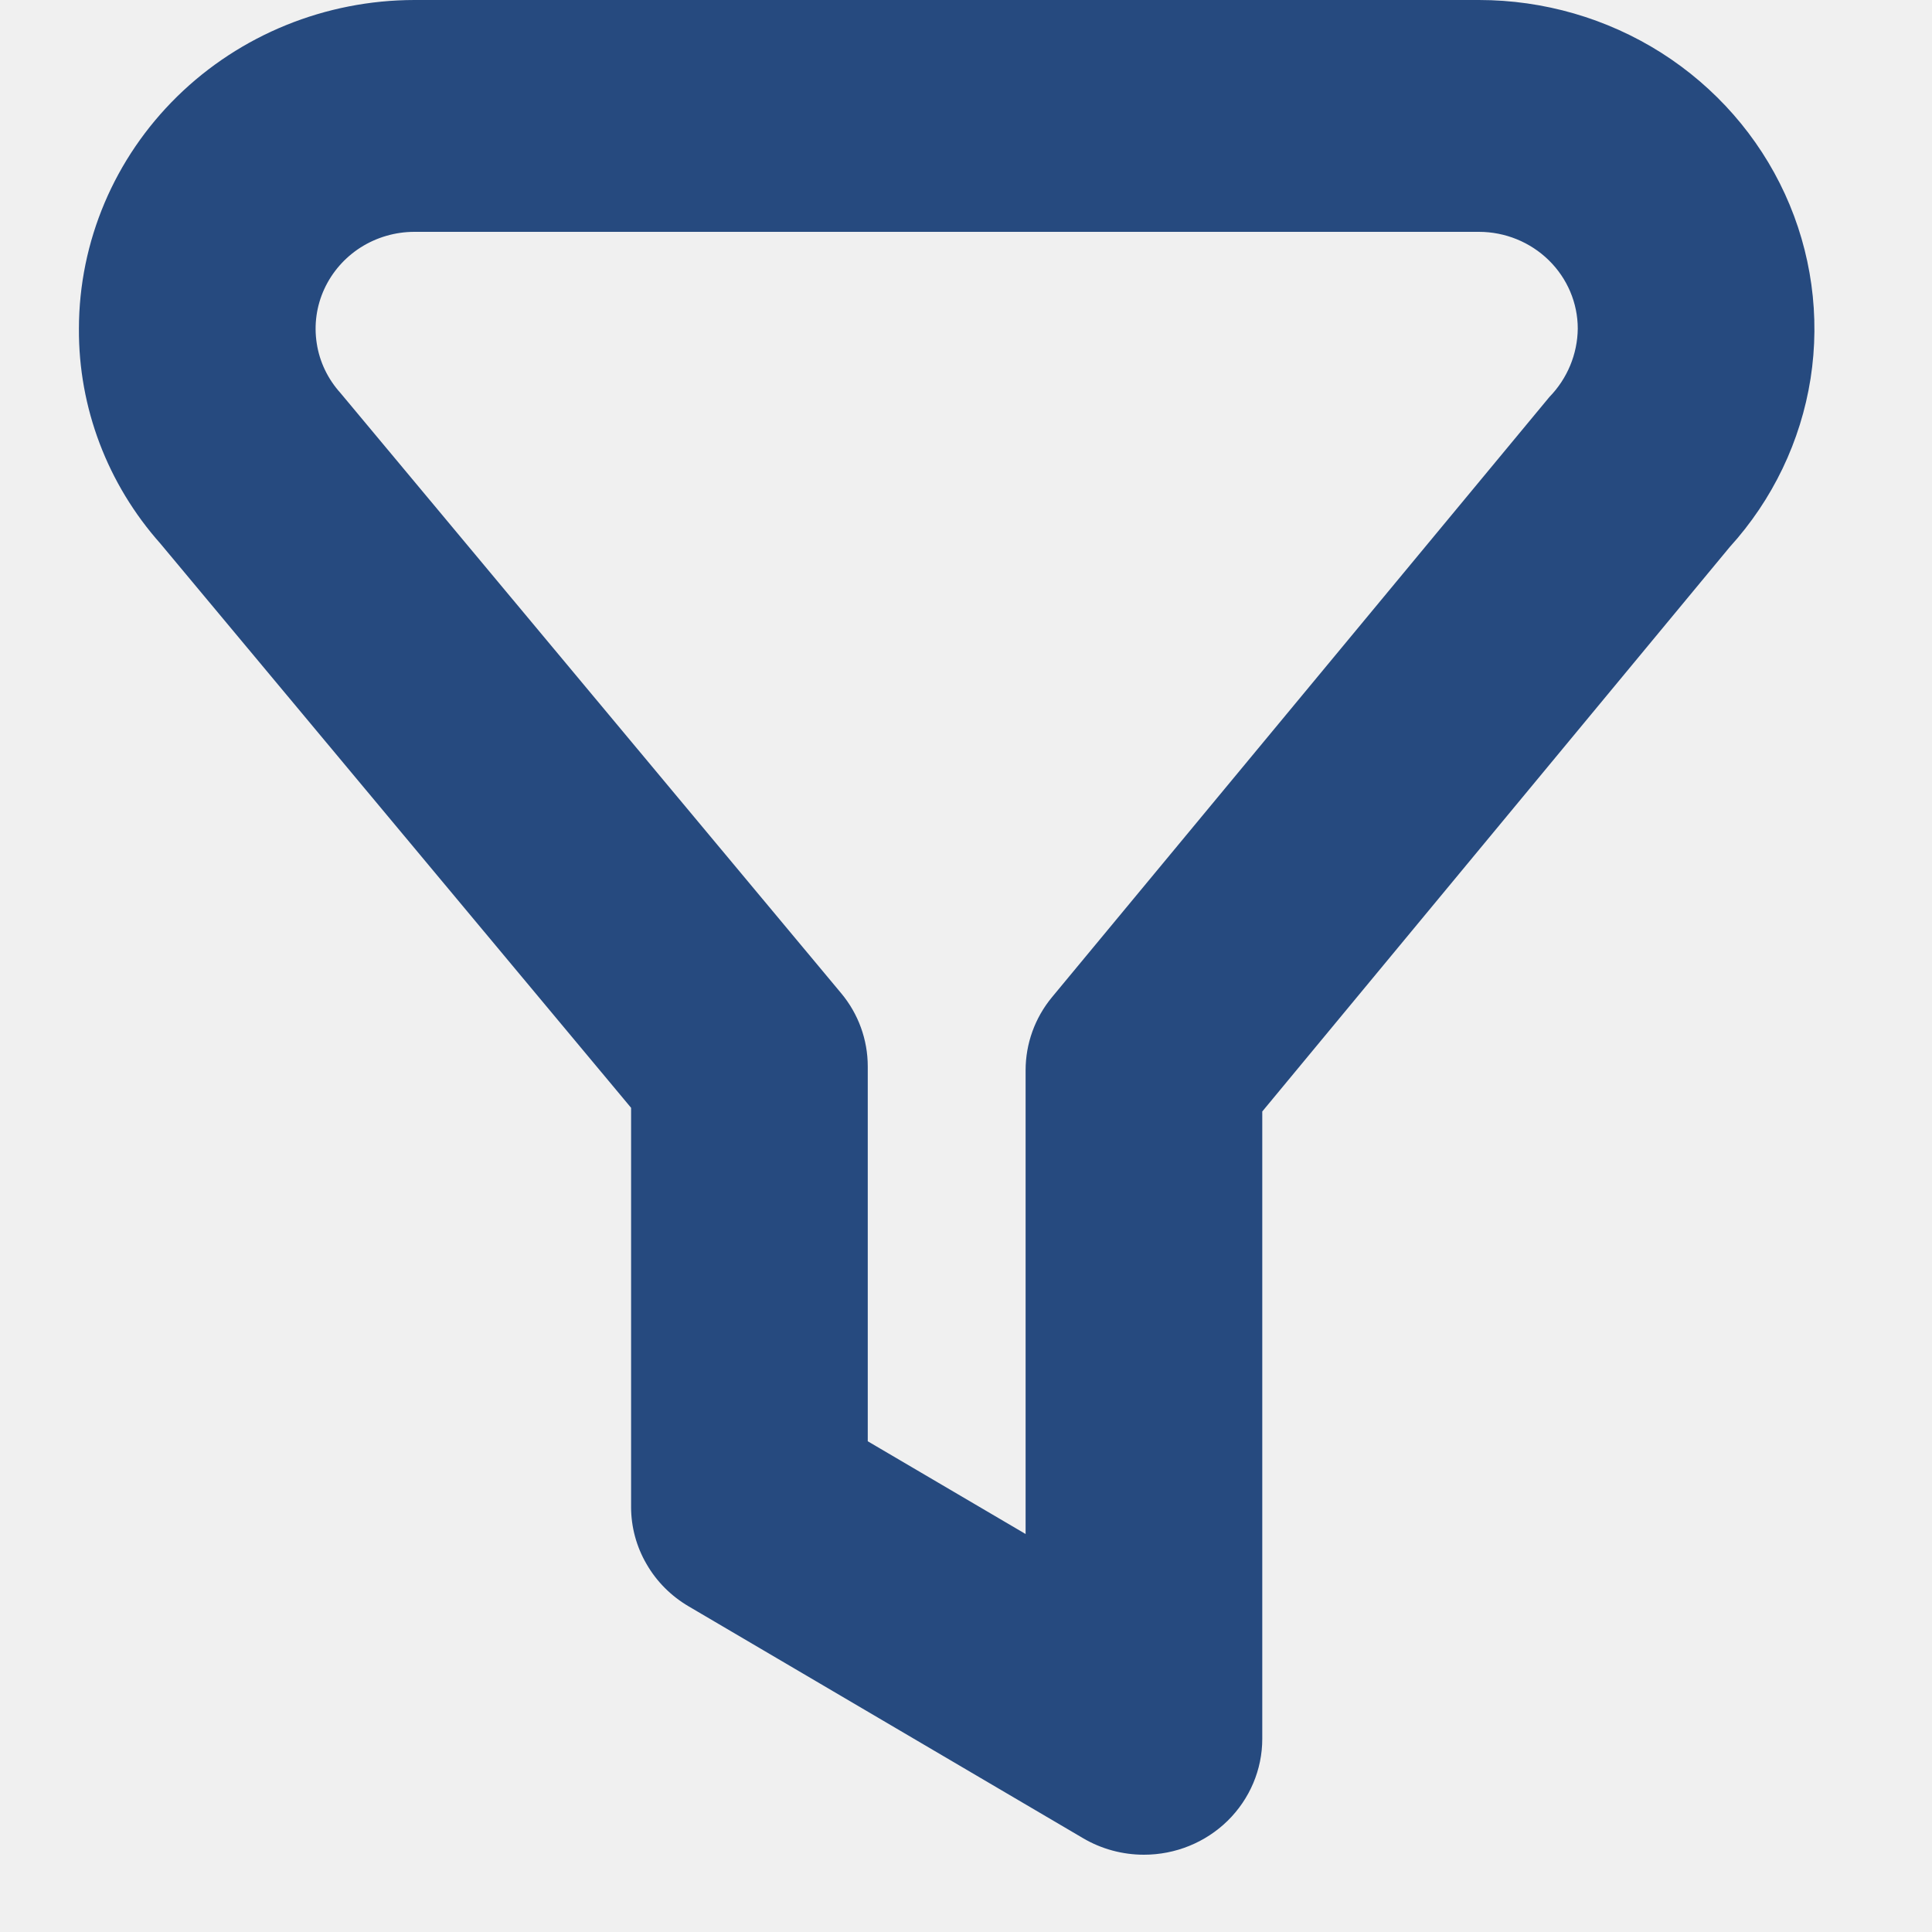
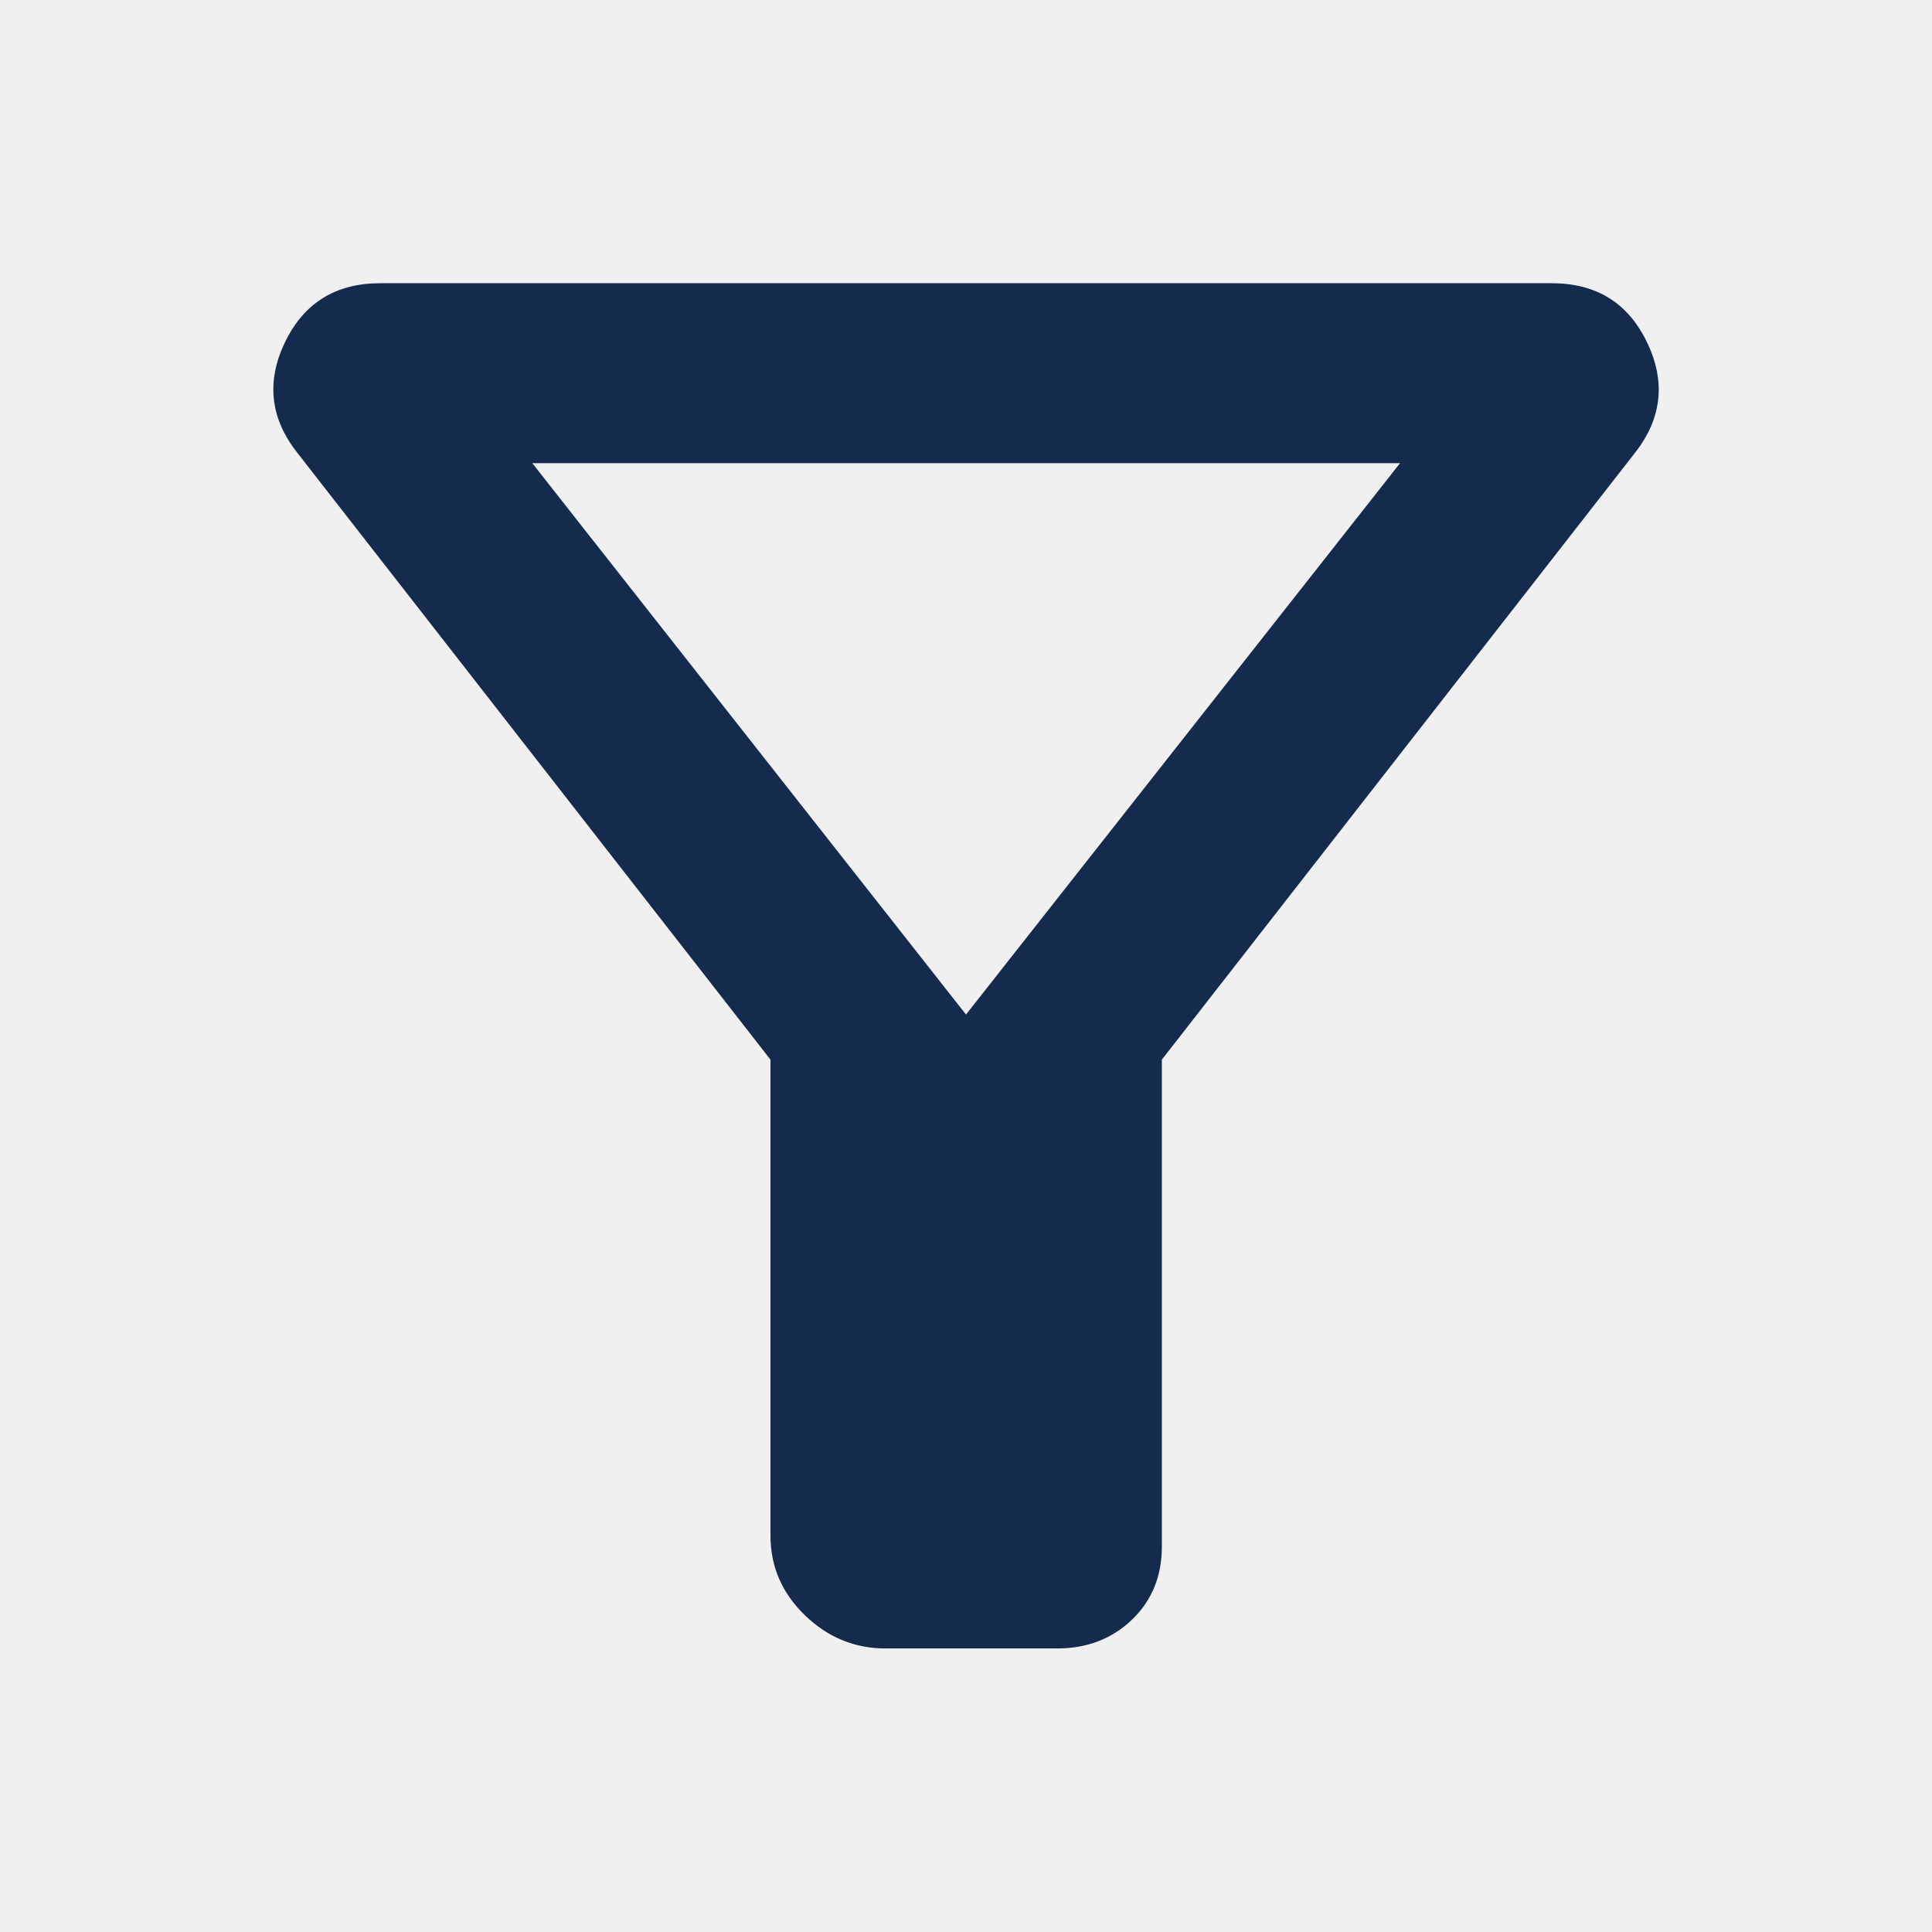
- <svg xmlns="http://www.w3.org/2000/svg" width="20" height="20" viewBox="0 0 20 20" fill="none">
-   <g clip-path="url(#clip0_468_239)">
-     <path d="M11.842 19.2C11.62 19.2 11.402 19.141 11.212 19.029L7.129 16.629C6.947 16.522 6.797 16.372 6.693 16.191C6.588 16.011 6.533 15.807 6.533 15.6V11.468L1.661 5.628C1.113 5.012 0.812 4.22 0.817 3.402C0.818 2.5 1.184 1.636 1.835 0.998C2.486 0.36 3.369 0.001 4.29 0L15.31 0C15.98 0 16.635 0.19 17.197 0.546C17.759 0.903 18.204 1.411 18.478 2.009C18.752 2.607 18.844 3.271 18.743 3.919C18.641 4.567 18.351 5.173 17.906 5.663L13.067 11.506V18C13.067 18.318 12.938 18.623 12.708 18.849C12.478 19.074 12.167 19.2 11.842 19.2V19.2ZM8.983 14.92L10.617 15.88V11.08C10.617 10.804 10.713 10.537 10.89 10.323L16.039 4.11C16.225 3.919 16.33 3.666 16.333 3.402C16.333 3.137 16.225 2.882 16.033 2.694C15.841 2.506 15.581 2.4 15.31 2.4H4.29C4.093 2.4 3.9 2.456 3.734 2.561C3.569 2.666 3.438 2.816 3.357 2.992C3.276 3.168 3.249 3.364 3.279 3.555C3.308 3.746 3.394 3.924 3.525 4.069L8.707 10.281C8.886 10.495 8.983 10.763 8.983 11.04V14.92Z" fill="#264A7F" />
-   </g>
-   <defs>
-     <clipPath id="clip0_468_239">
-       <rect width="19.6" height="19.2" fill="white" />
-     </clipPath>
-   </defs>
+ <svg xmlns="http://www.w3.org/2000/svg" height="40px" viewBox="0 -960 960 960" width="40px" fill="#142B4D">
+   <path d="M440-140.89q-23.01 0-40.08-16.53-17.08-16.53-17.08-39.54v-236.51l-235.07-301.5q-20.28-25.66-6.15-54.98 14.12-29.32 47.34-29.32h582.08q33.22 0 47.34 29.32 14.13 29.32-5.99 54.98l-235.07 301.5v241.95q0 22.11-14.89 36.37-14.88 14.26-37.23 14.26H440Zm40-314.99 215.67-273.97H264.49L480-455.88Zm0 0Z" />
</svg>
